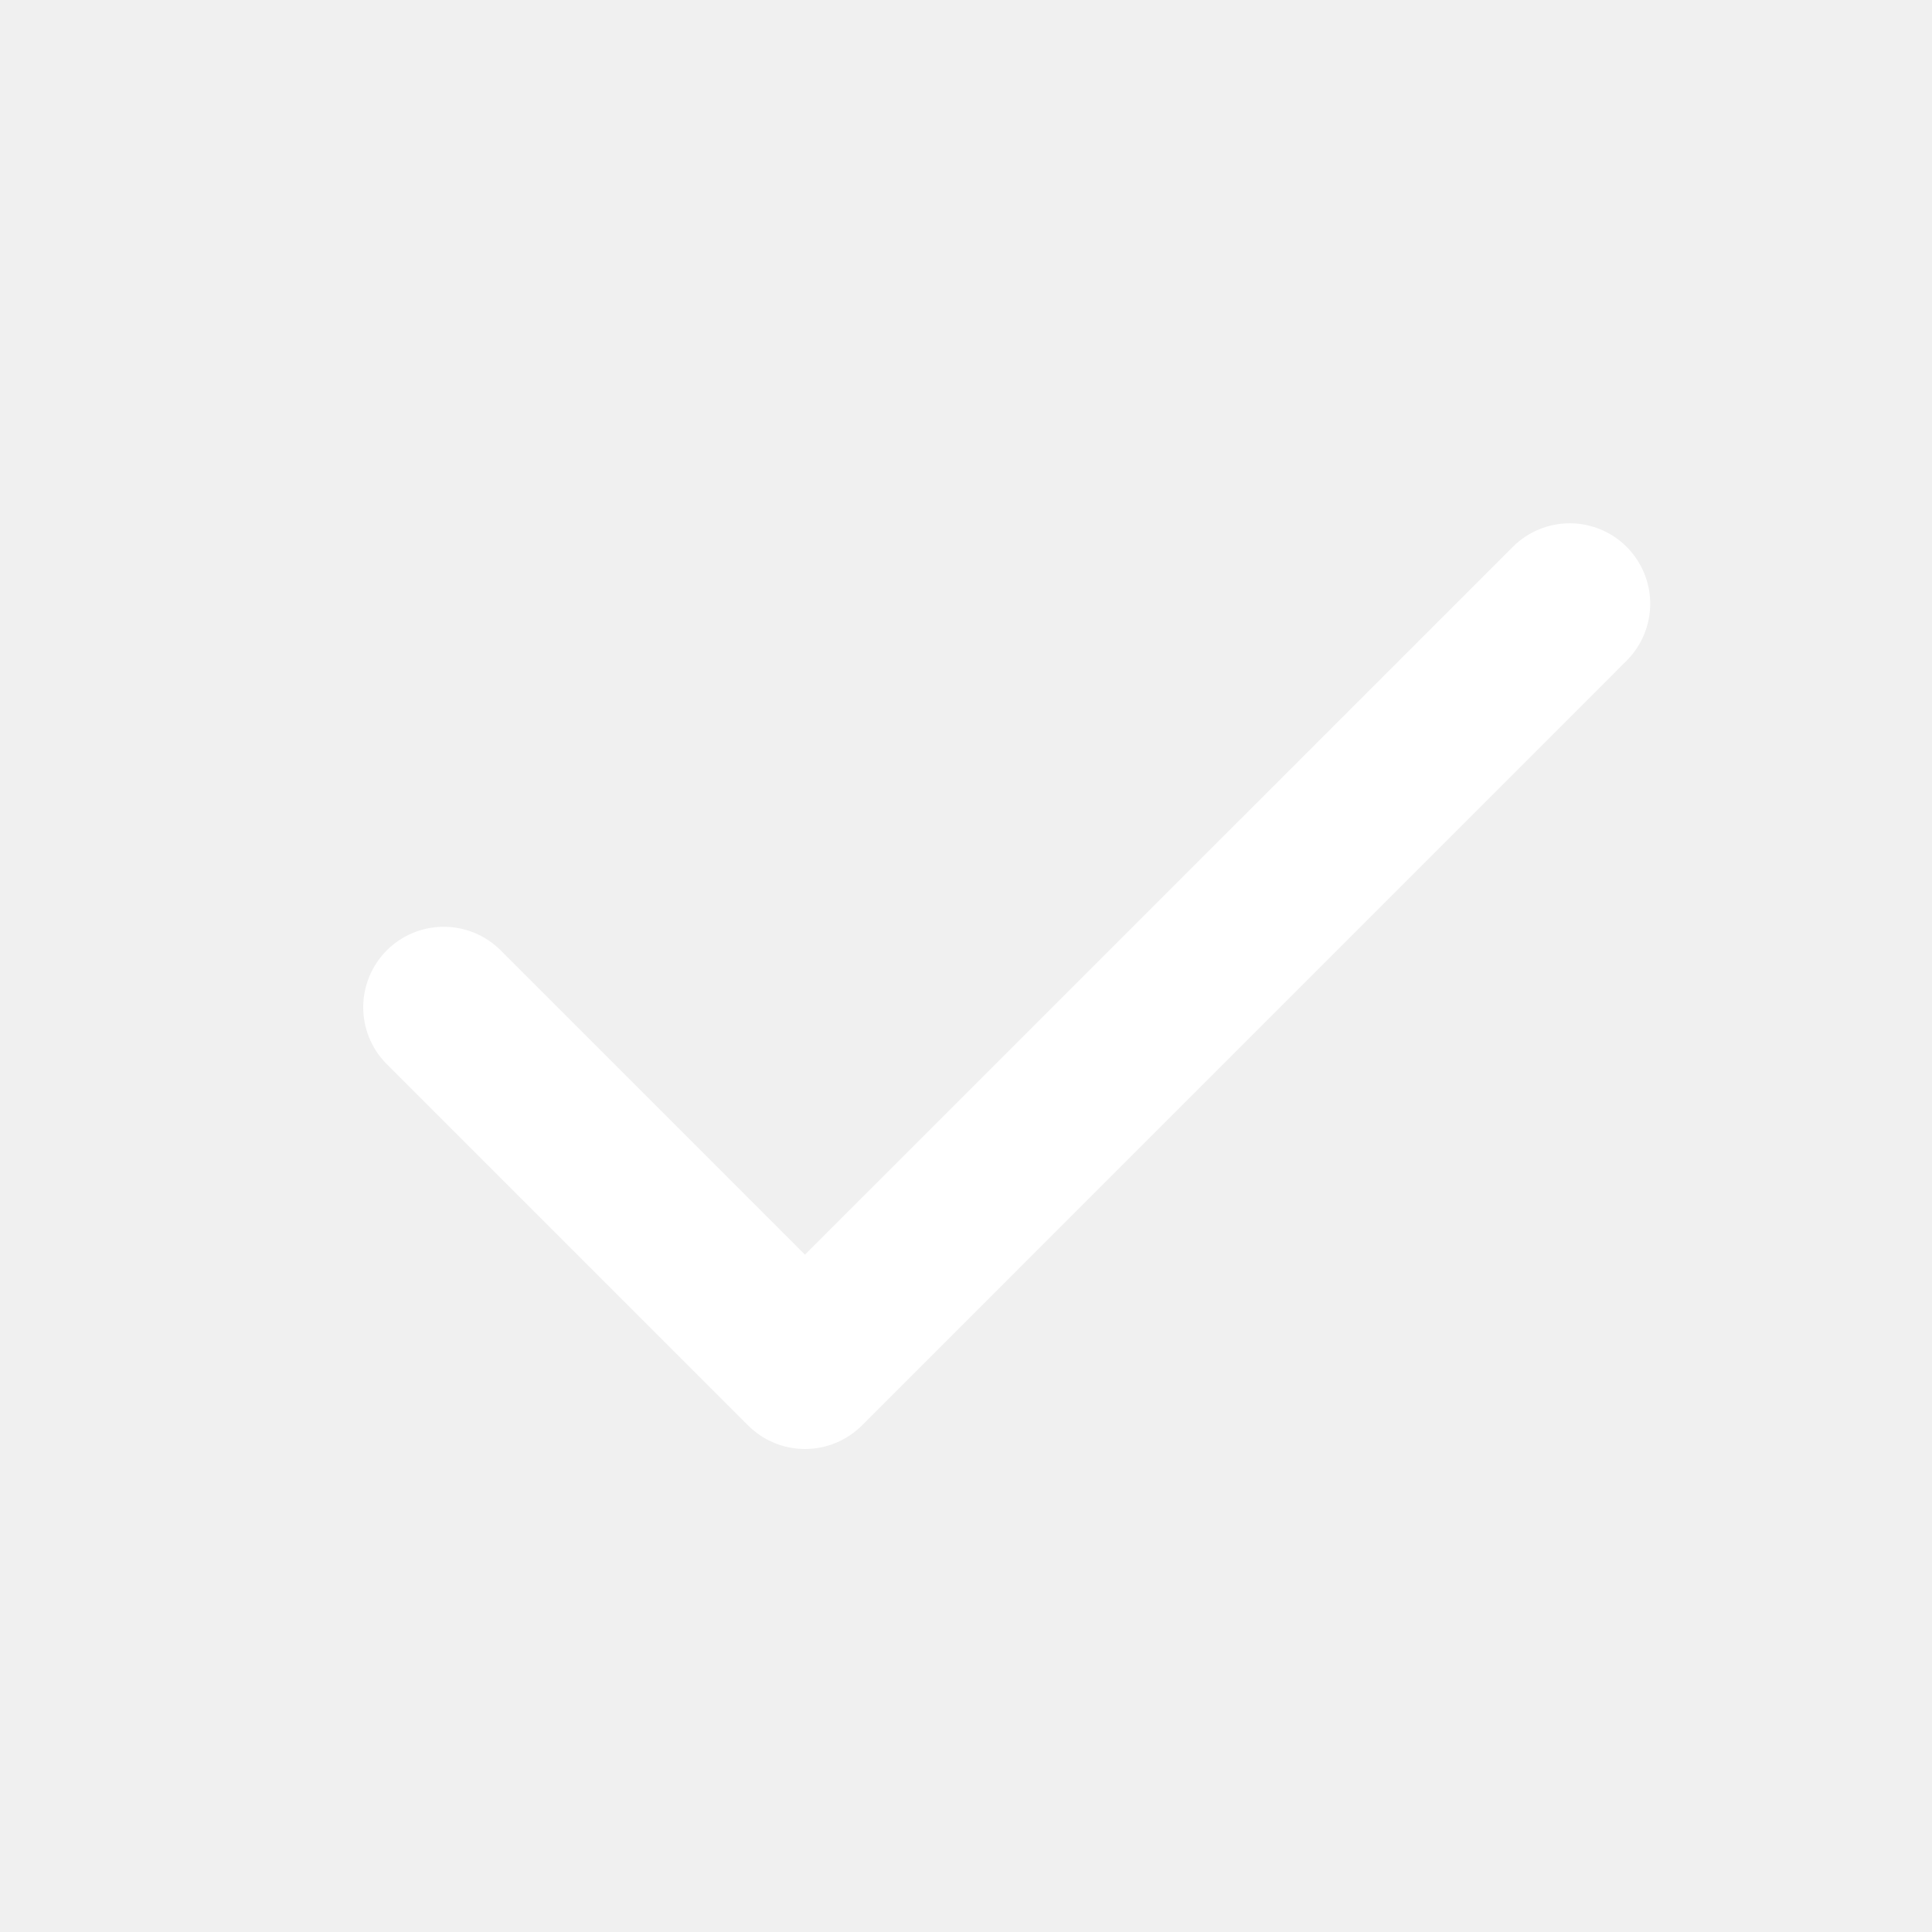
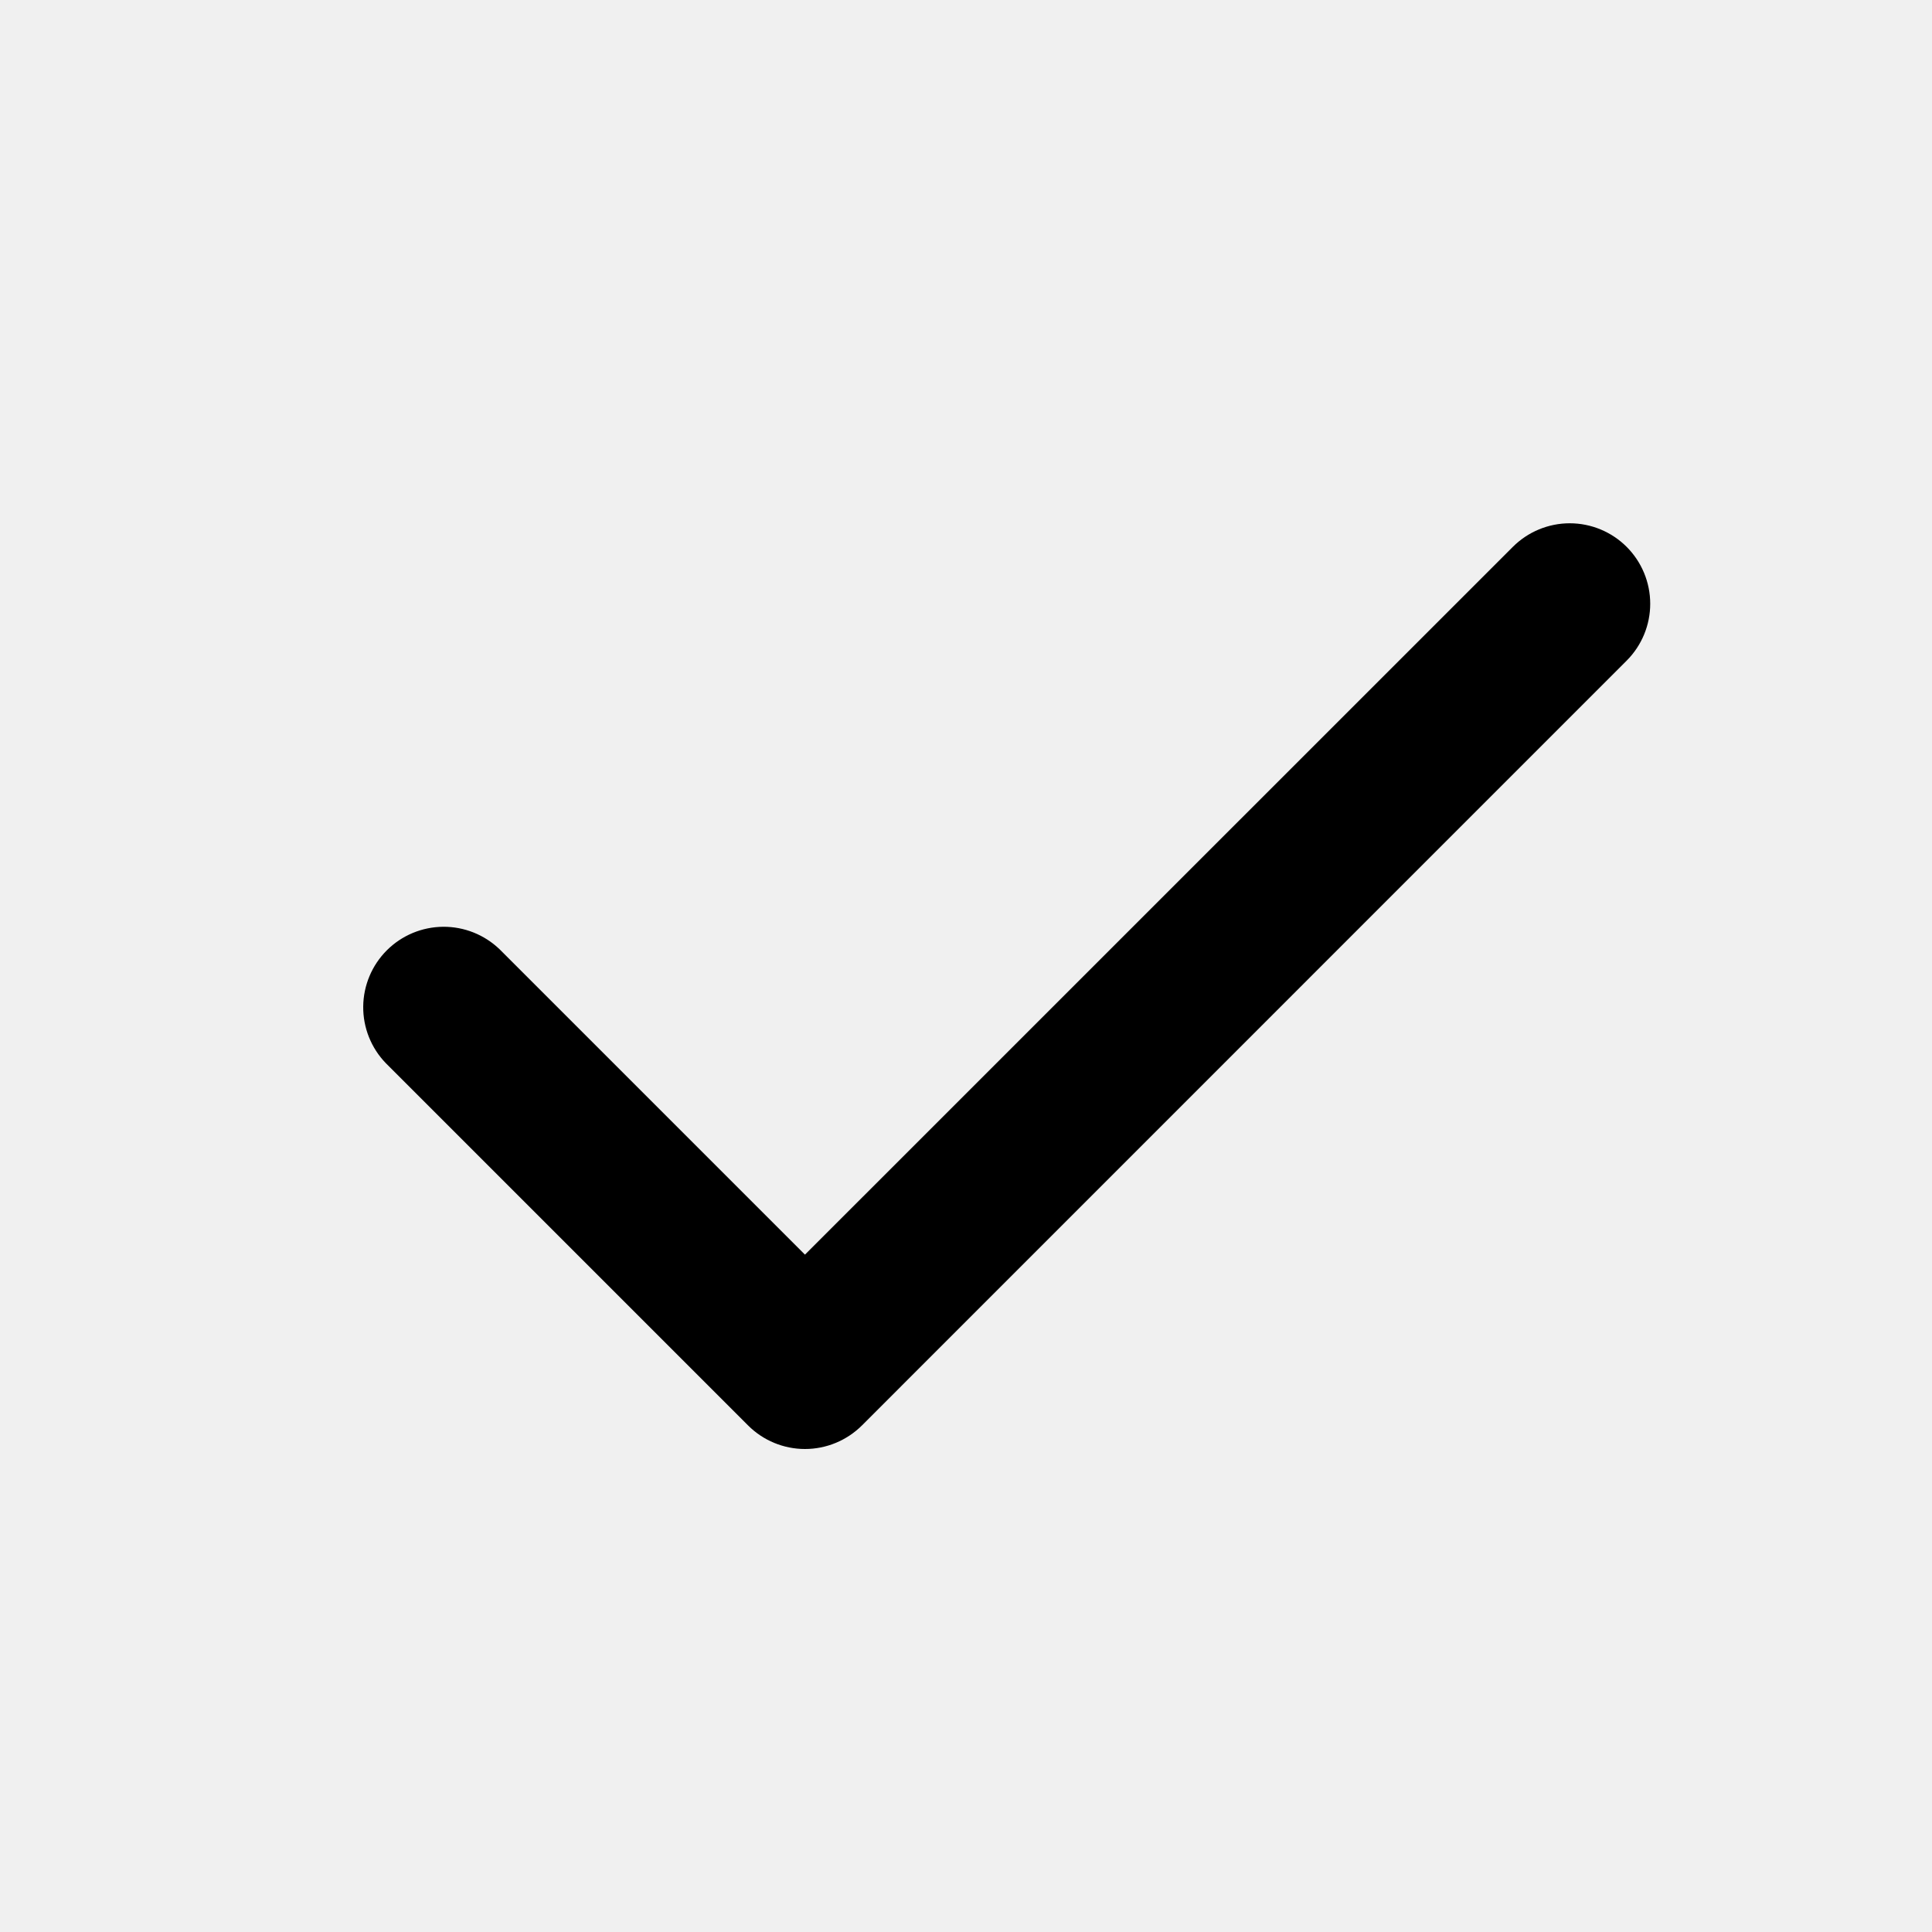
<svg xmlns="http://www.w3.org/2000/svg" width="20" height="20" viewBox="0 0 20 20" fill="none">
-   <path fill-rule="evenodd" clip-rule="evenodd" d="M16.839 5.661C16.995 5.817 17.083 6.029 17.083 6.25C17.083 6.471 16.995 6.683 16.839 6.839L8.923 14.756C8.766 14.912 8.554 15 8.333 15C8.112 15 7.9 14.912 7.744 14.756L3.994 11.006C3.842 10.849 3.758 10.638 3.76 10.42C3.762 10.201 3.85 9.992 4.004 9.838C4.159 9.683 4.368 9.596 4.586 9.594C4.805 9.592 5.015 9.676 5.173 9.828L8.333 12.988L15.661 5.661C15.817 5.505 16.029 5.417 16.25 5.417C16.471 5.417 16.683 5.505 16.839 5.661Z" fill="white" />
+   <path fill-rule="evenodd" clip-rule="evenodd" d="M16.839 5.661C16.995 5.817 17.083 6.029 17.083 6.25C17.083 6.471 16.995 6.683 16.839 6.839L8.923 14.756C8.766 14.912 8.554 15 8.333 15C8.112 15 7.9 14.912 7.744 14.756L3.994 11.006C3.842 10.849 3.758 10.638 3.76 10.42C3.762 10.201 3.85 9.992 4.004 9.838C4.159 9.683 4.368 9.596 4.586 9.594C4.805 9.592 5.015 9.676 5.173 9.828L8.333 12.988L15.661 5.661C15.817 5.505 16.029 5.417 16.25 5.417C16.471 5.417 16.683 5.505 16.839 5.661Z" fill="currentColor" />
</svg>
